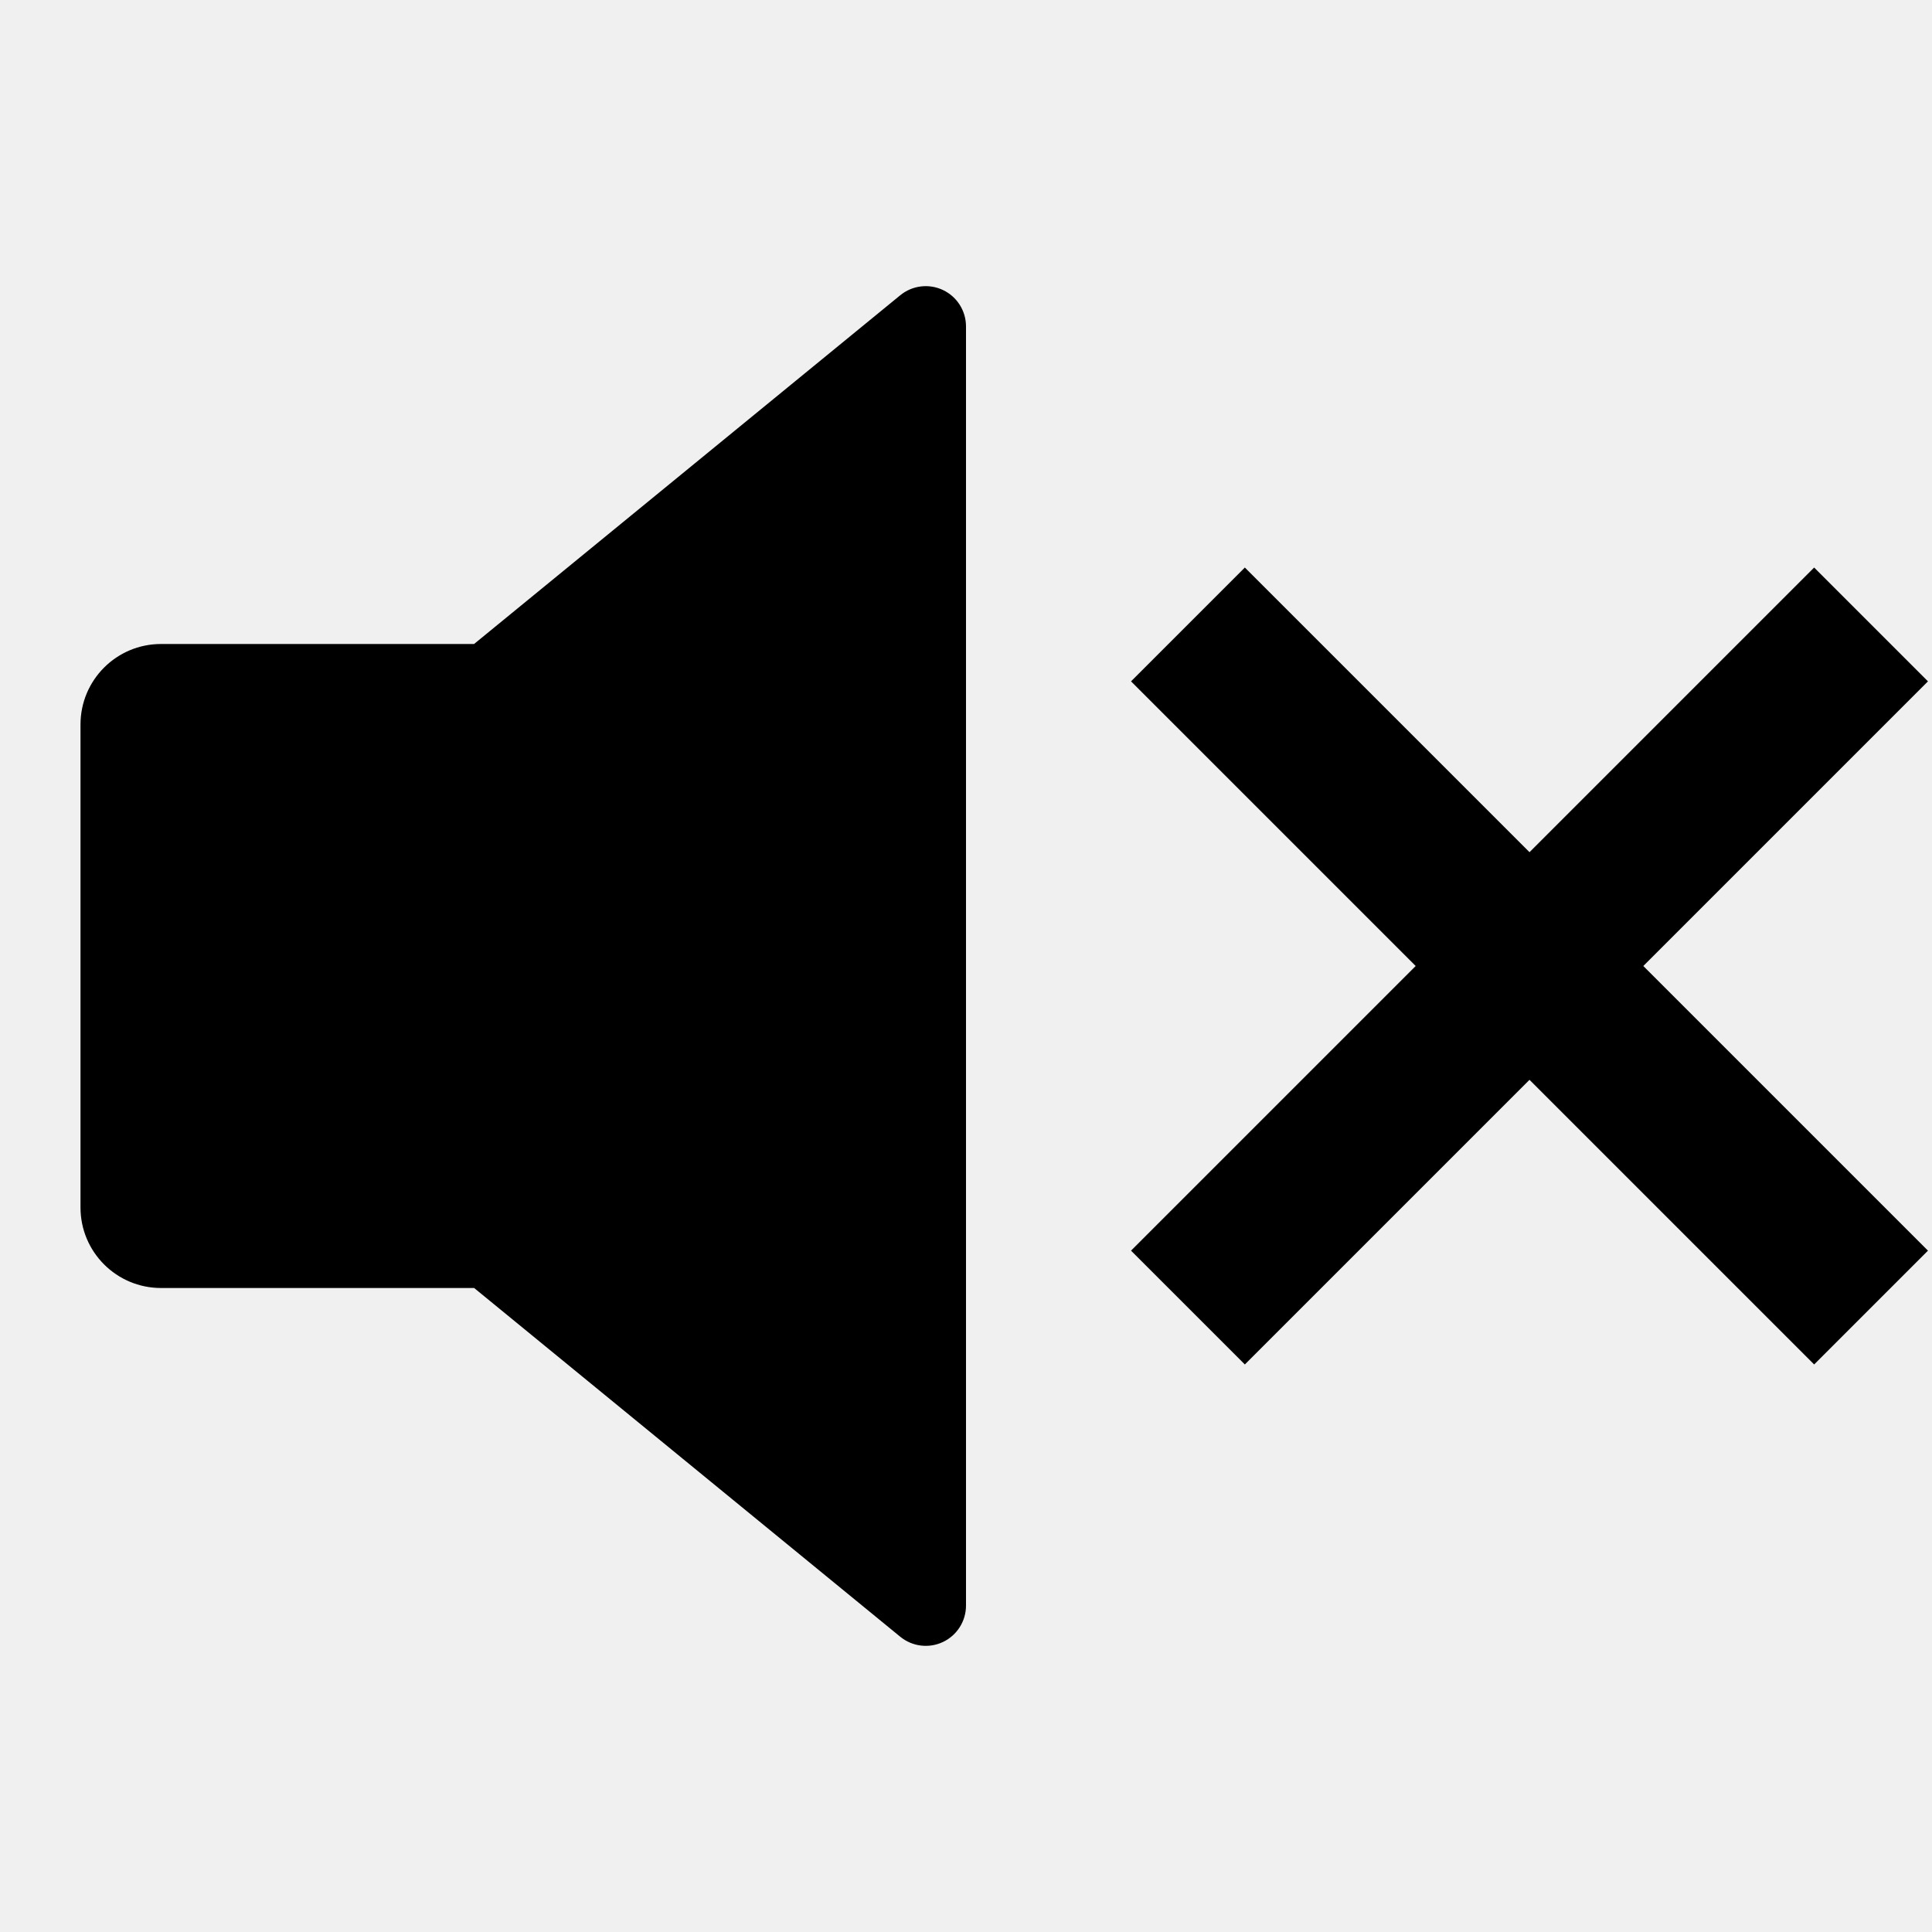
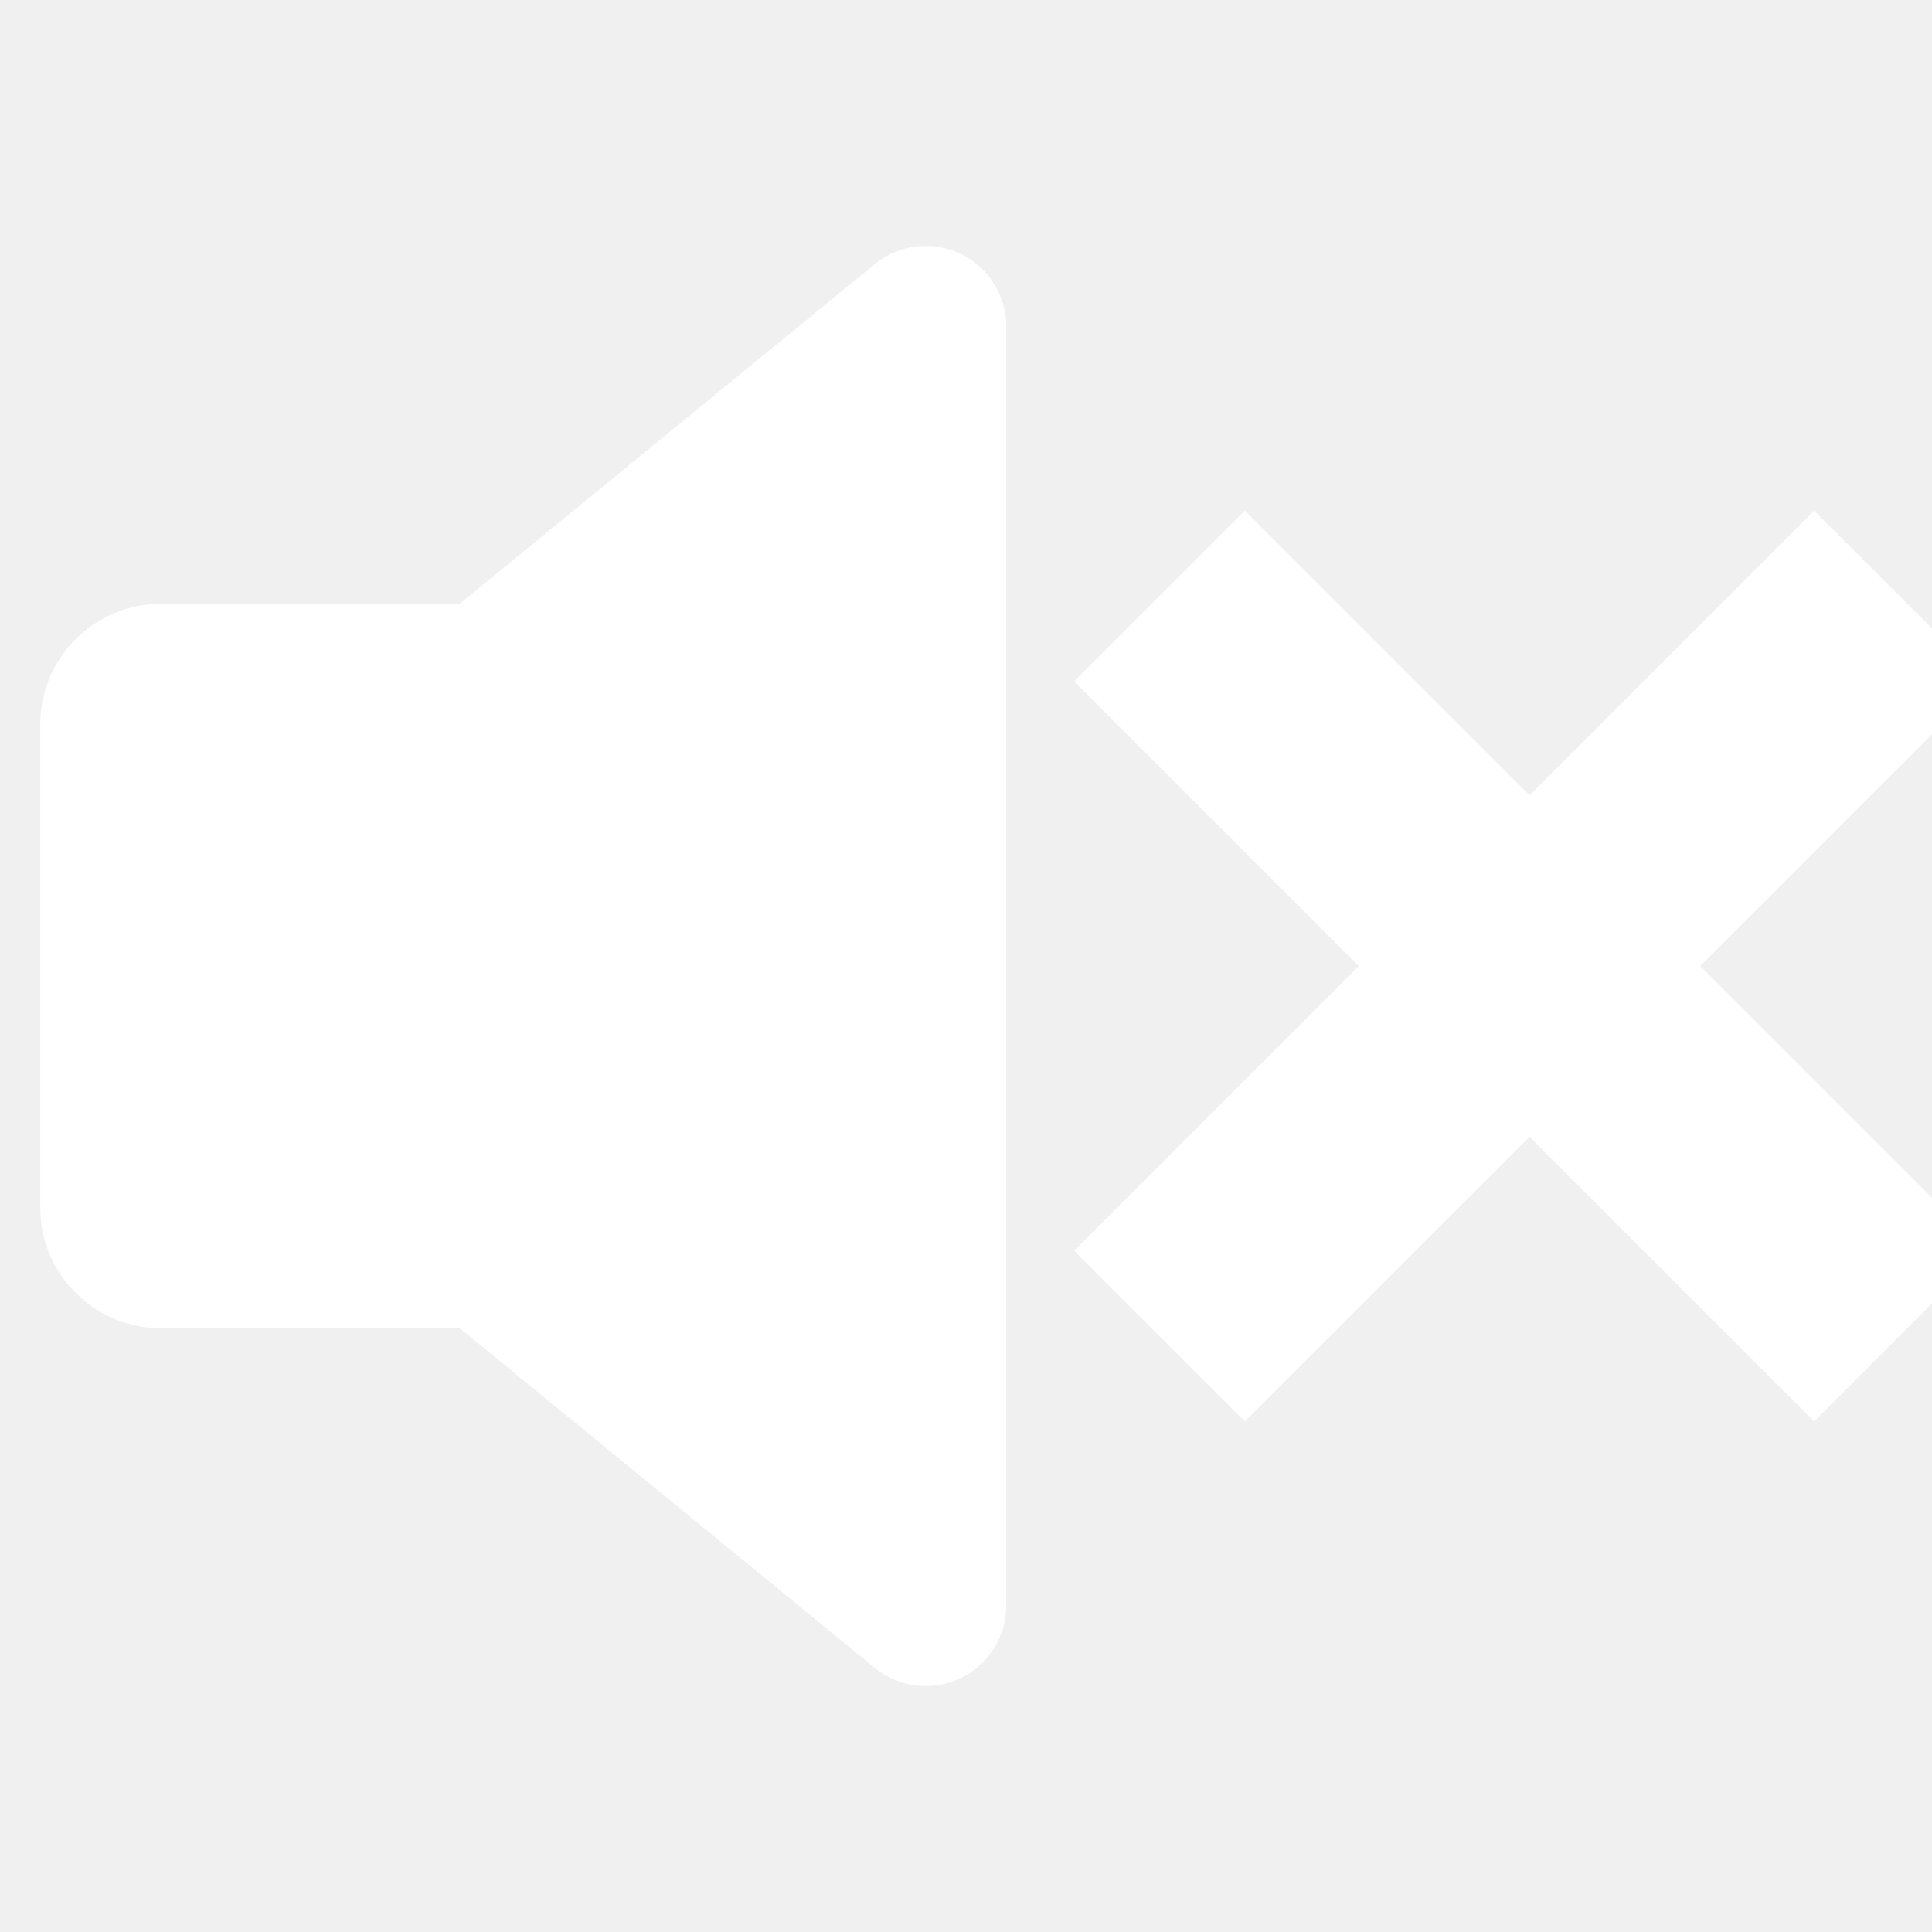
<svg xmlns="http://www.w3.org/2000/svg" viewBox="0 0 24 24" width="24" height="24">
  <path fill="none" d="M0 0h24v24H0z" />
-   <path d="M5.889 16H2a1 1 0 0 1-1-1V9a1 1 0 0 1 1-1h3.889l5.294-4.332a.5.5 0 0 1 .817.387v15.89a.5.5 0 0 1-.817.387L5.89 16zm14.525-4l3.536 3.536-1.414 1.414L19 13.414l-3.536 3.536-1.414-1.414L17.586 12 14.05 8.464l1.414-1.414L19 10.586l3.536-3.536 1.414 1.414L20.414 12z" fill="#000" />
+   <path d="M5.889 16H2a1 1 0 0 1-1-1V9a1 1 0 0 1 1-1h3.889l5.294-4.332a.5.5 0 0 1 .817.387v15.89a.5.5 0 0 1-.817.387L5.89 16zm14.525-4l3.536 3.536-1.414 1.414L19 13.414l-3.536 3.536-1.414-1.414L17.586 12 14.05 8.464l1.414-1.414L19 10.586l3.536-3.536 1.414 1.414L20.414 12z" style="fill: #ffffff; stroke: #ffffff;" />
</svg>
